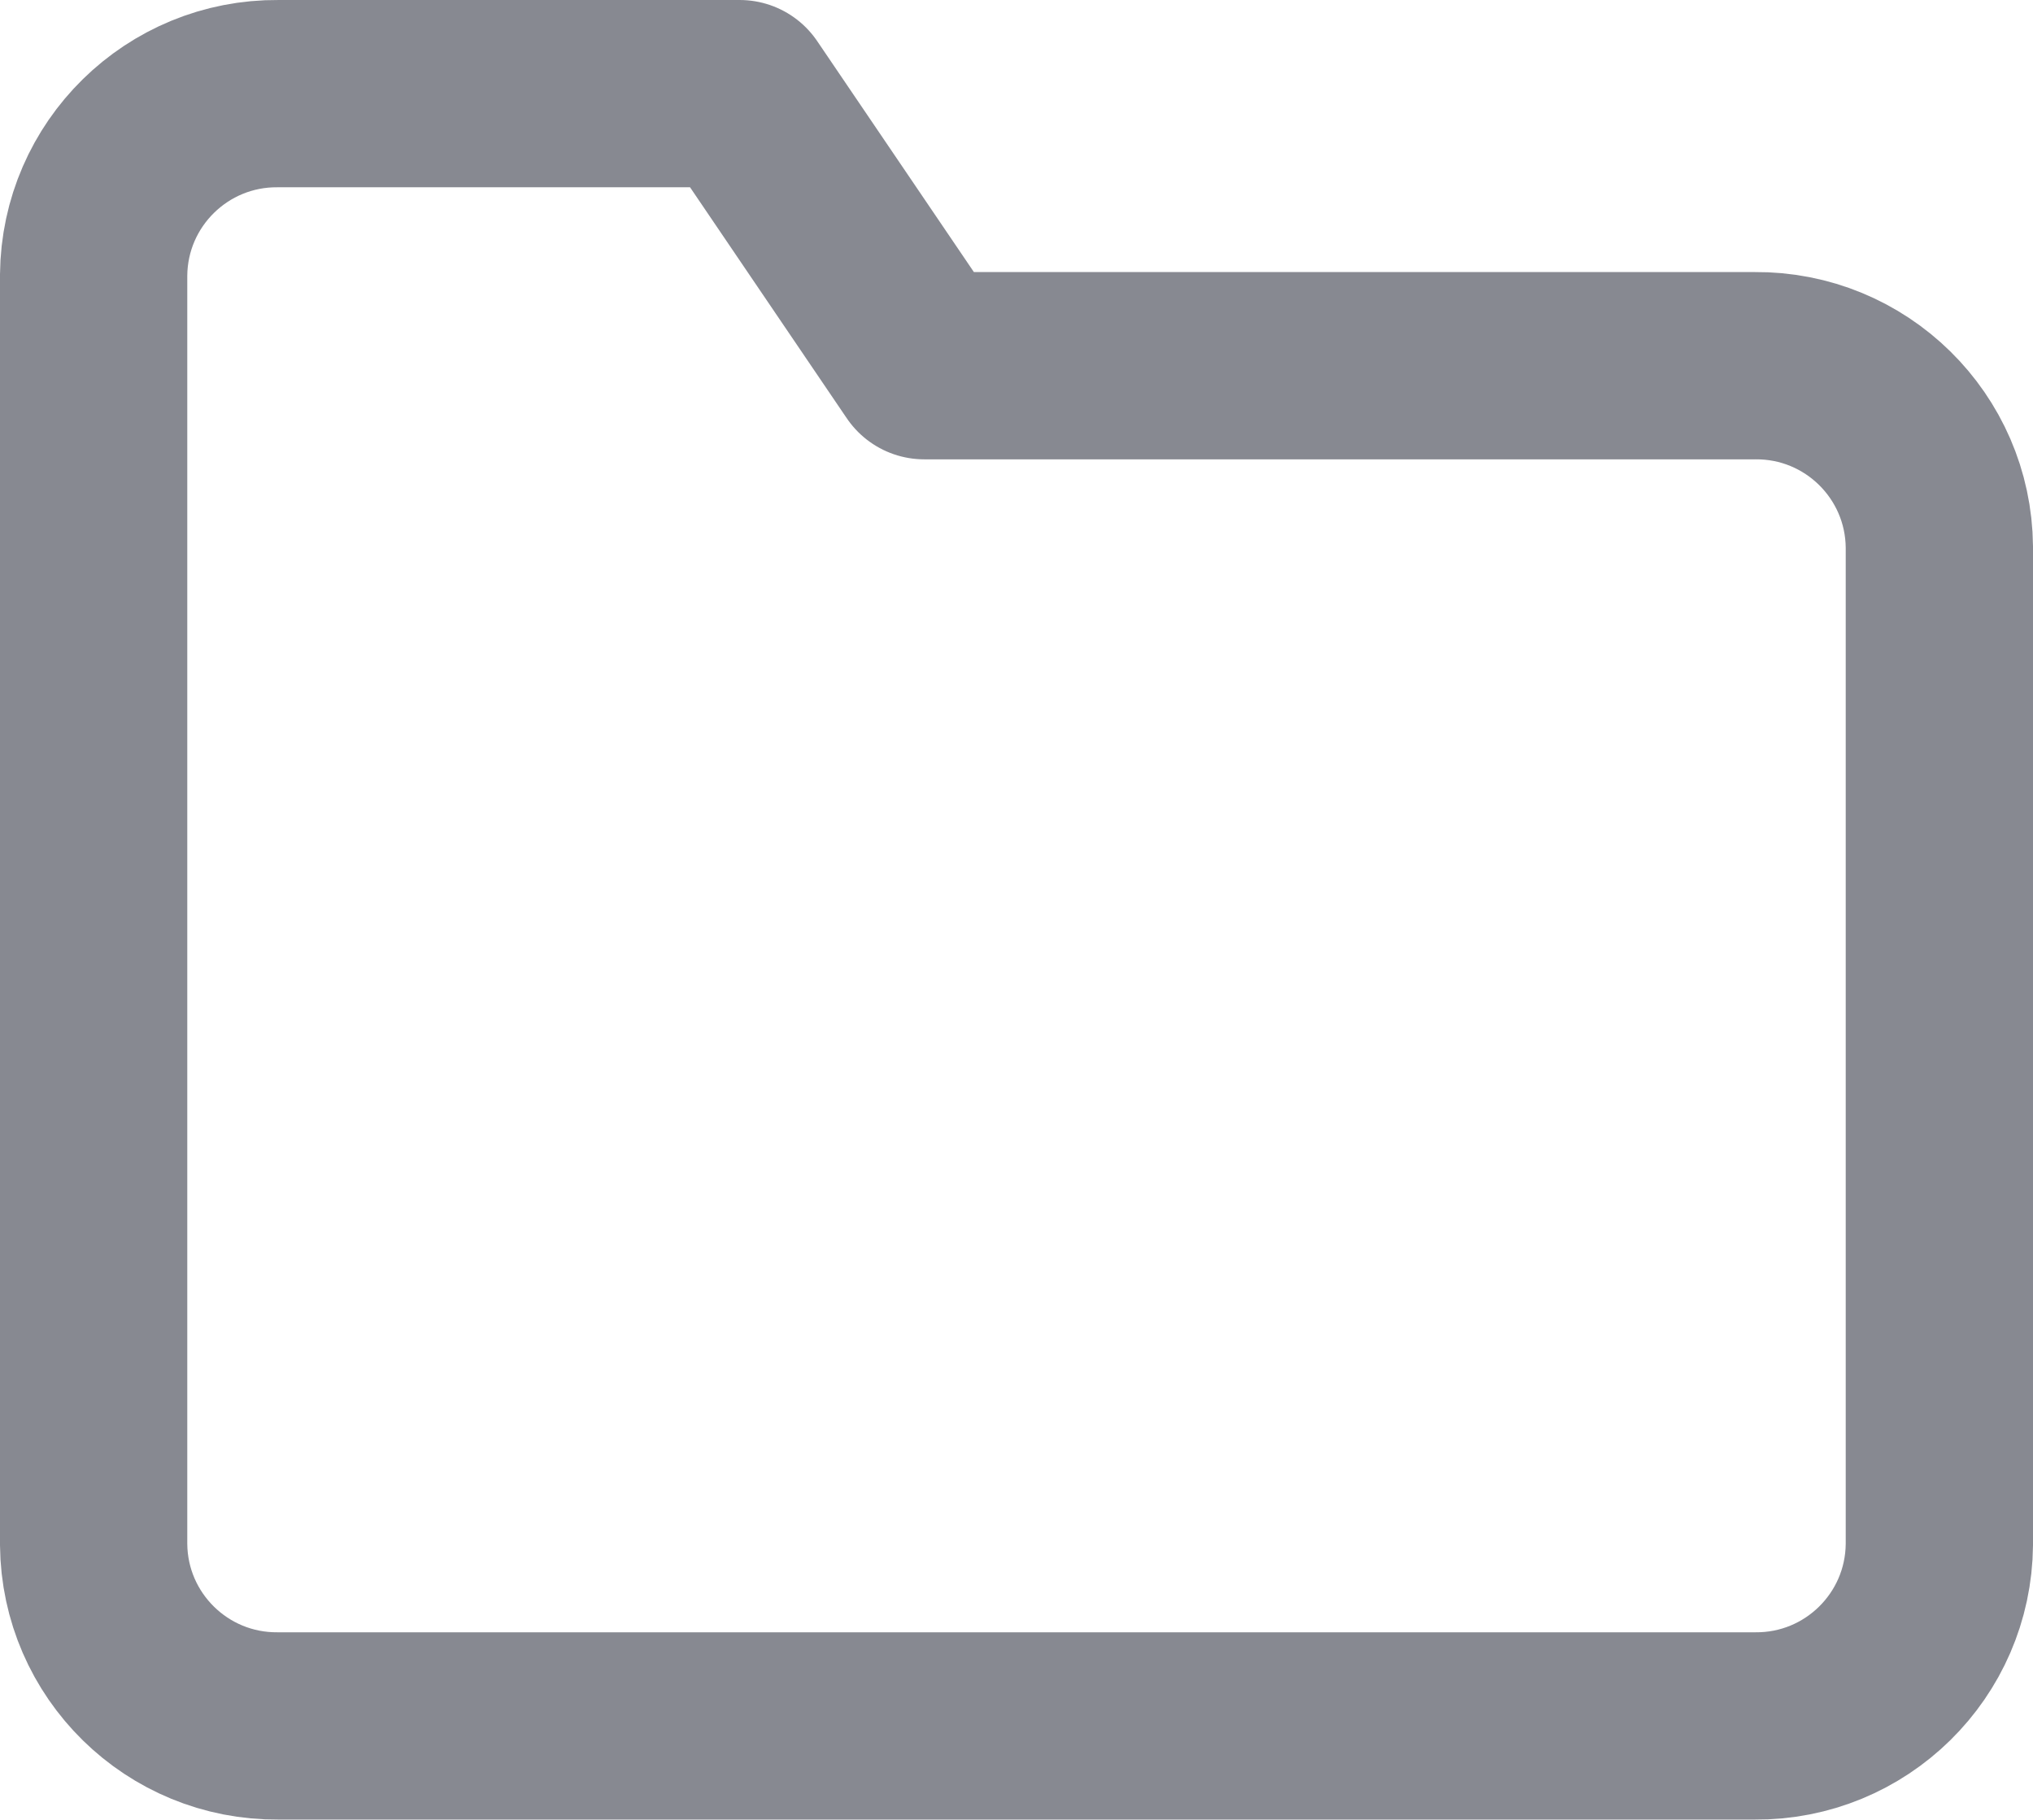
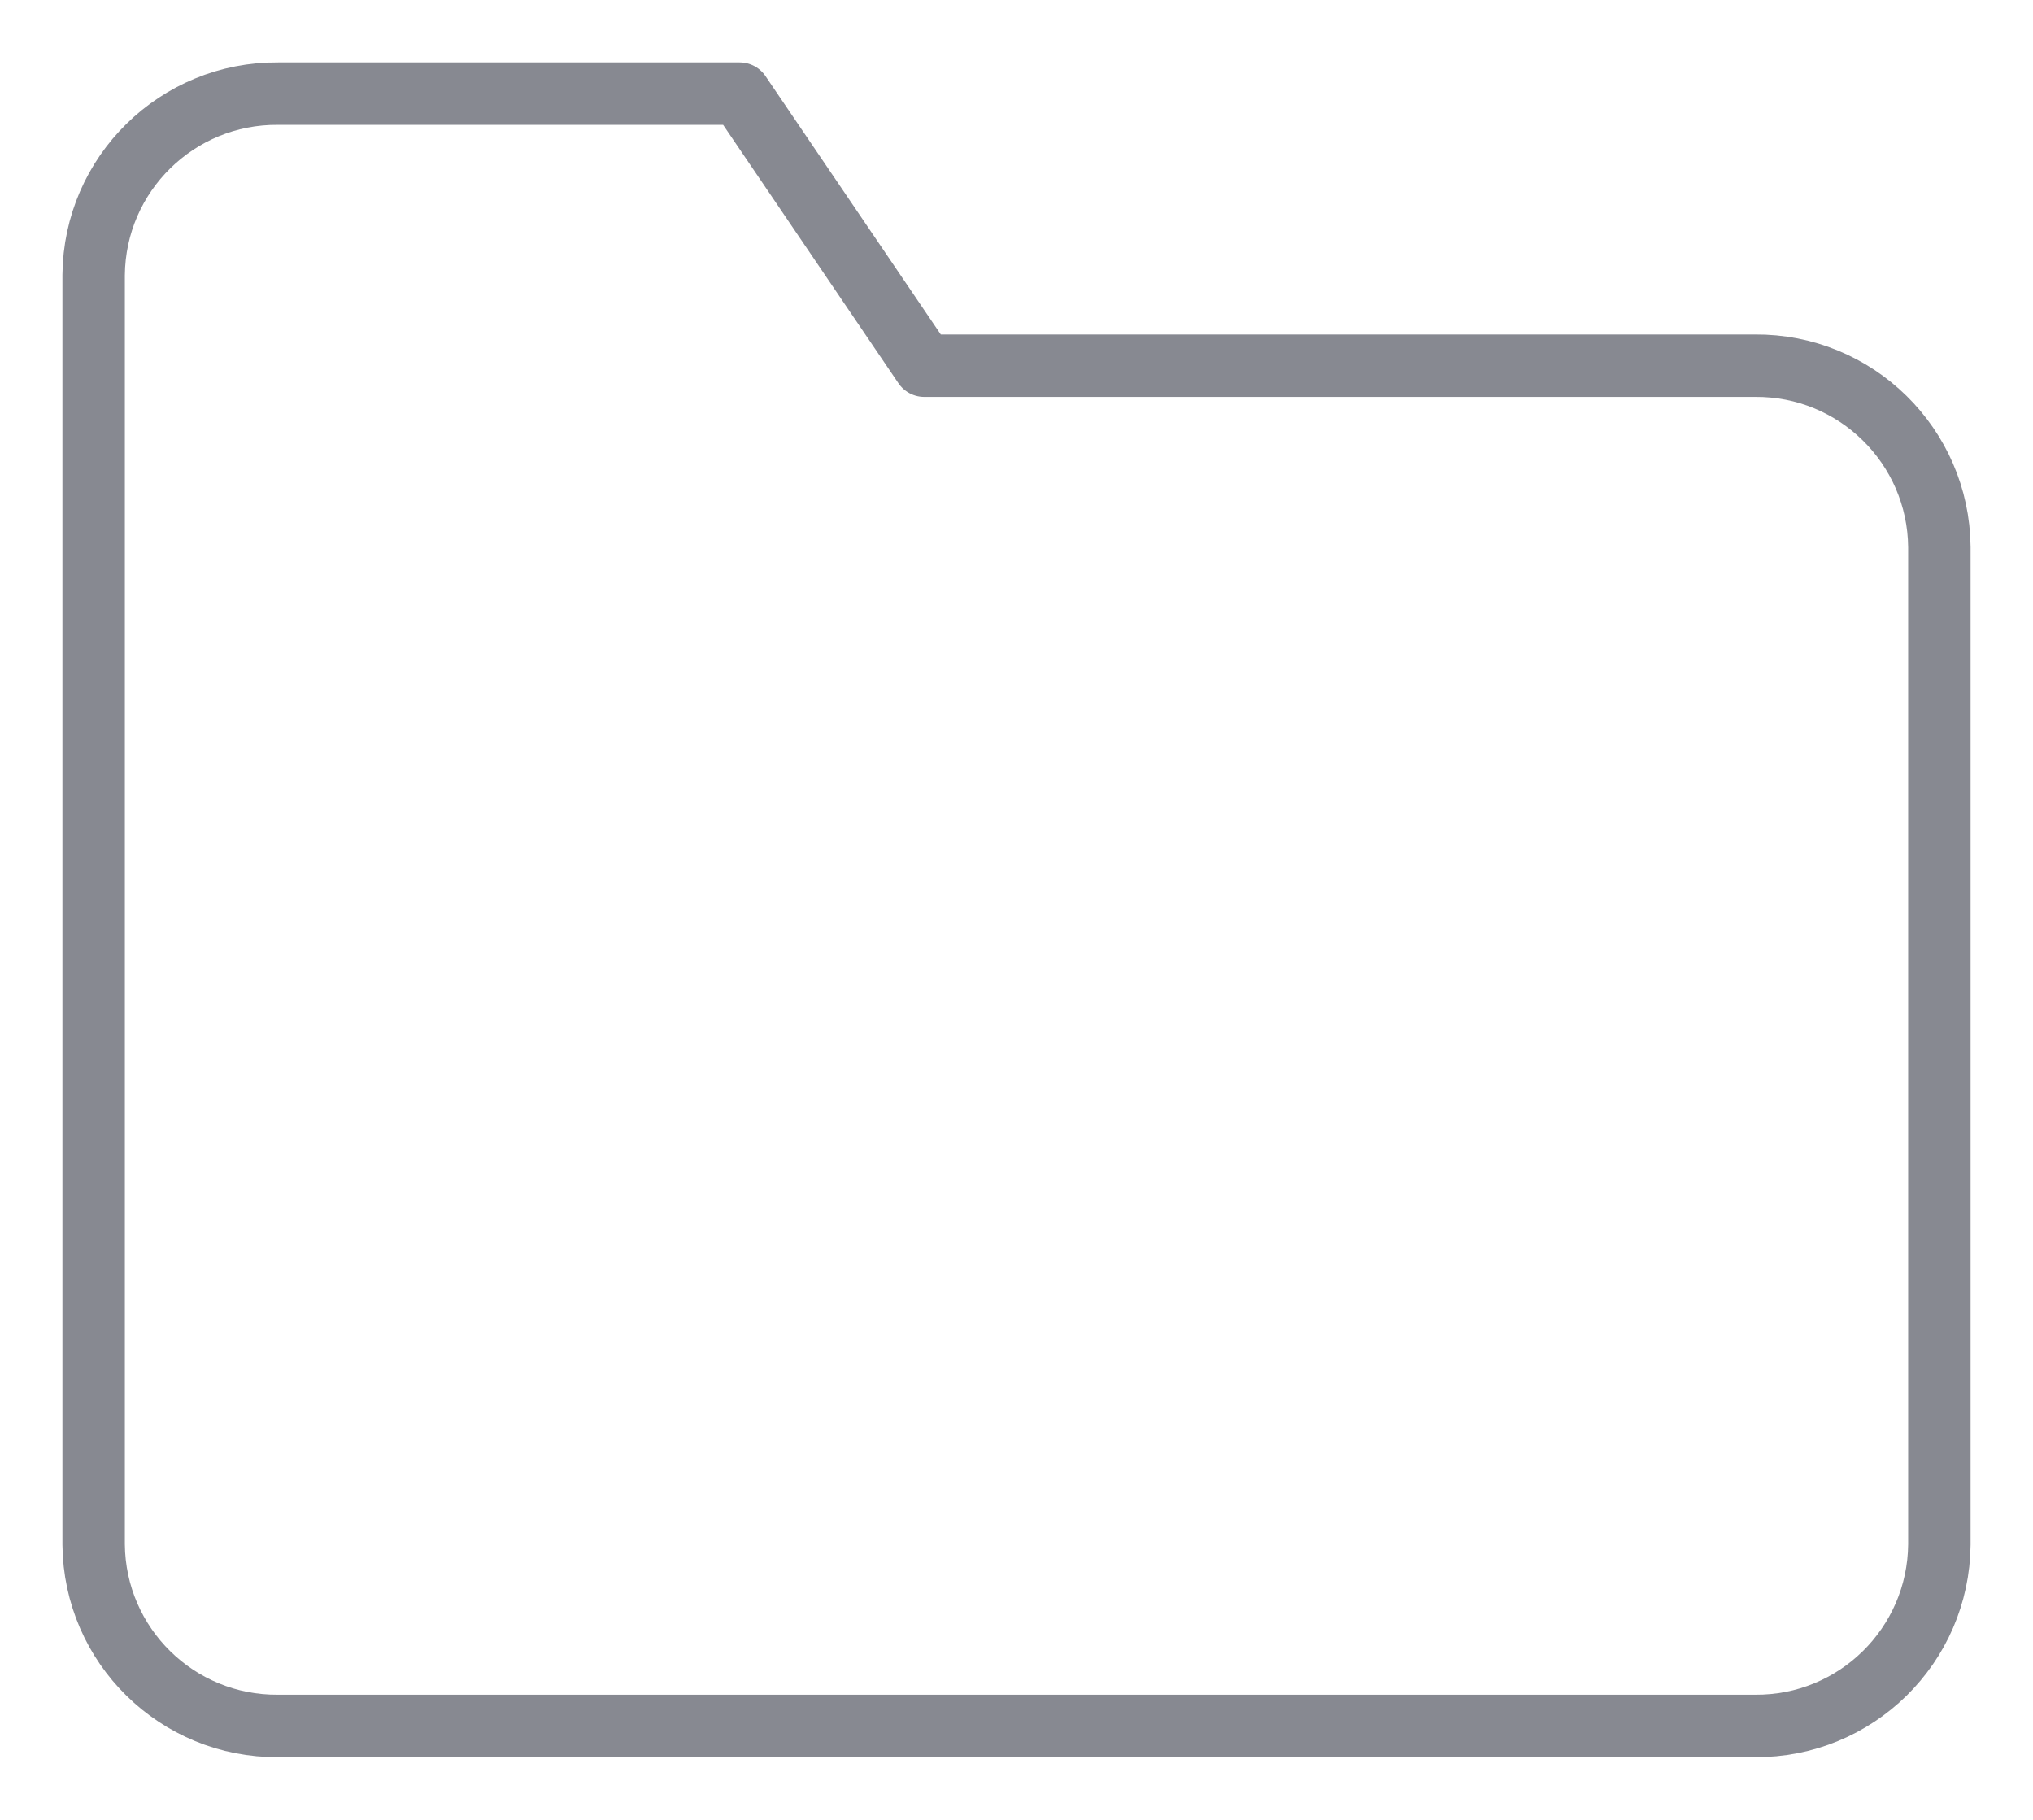
<svg xmlns="http://www.w3.org/2000/svg" width="32.567" height="29.147" viewBox="0 0 32.567 29.147">
-   <path id="Icon_feather-folder" data-name="Icon feather-folder" d="M32.567,27.742a2.931,2.931,0,0,1-2.957,2.905H5.957A2.931,2.931,0,0,1,3,27.742V7.405A2.931,2.931,0,0,1,5.957,4.5h7.392l2.957,4.358H29.61a2.931,2.931,0,0,1,2.957,2.905Z" transform="translate(-1.5 -3)" fill="none" stroke="#878991" stroke-linecap="round" stroke-linejoin="round" stroke-width="3" />
+   <path id="Icon_feather-folder" data-name="Icon feather-folder" d="M32.567,27.742a2.931,2.931,0,0,1-2.957,2.905H5.957A2.931,2.931,0,0,1,3,27.742V7.405A2.931,2.931,0,0,1,5.957,4.5h7.392l2.957,4.358H29.61a2.931,2.931,0,0,1,2.957,2.905Z" transform="translate(-1.5 -3)" fill="none" stroke="#878991" stroke-linecap="round" stroke-linejoin="round" strokeWidth="3" />
</svg>
